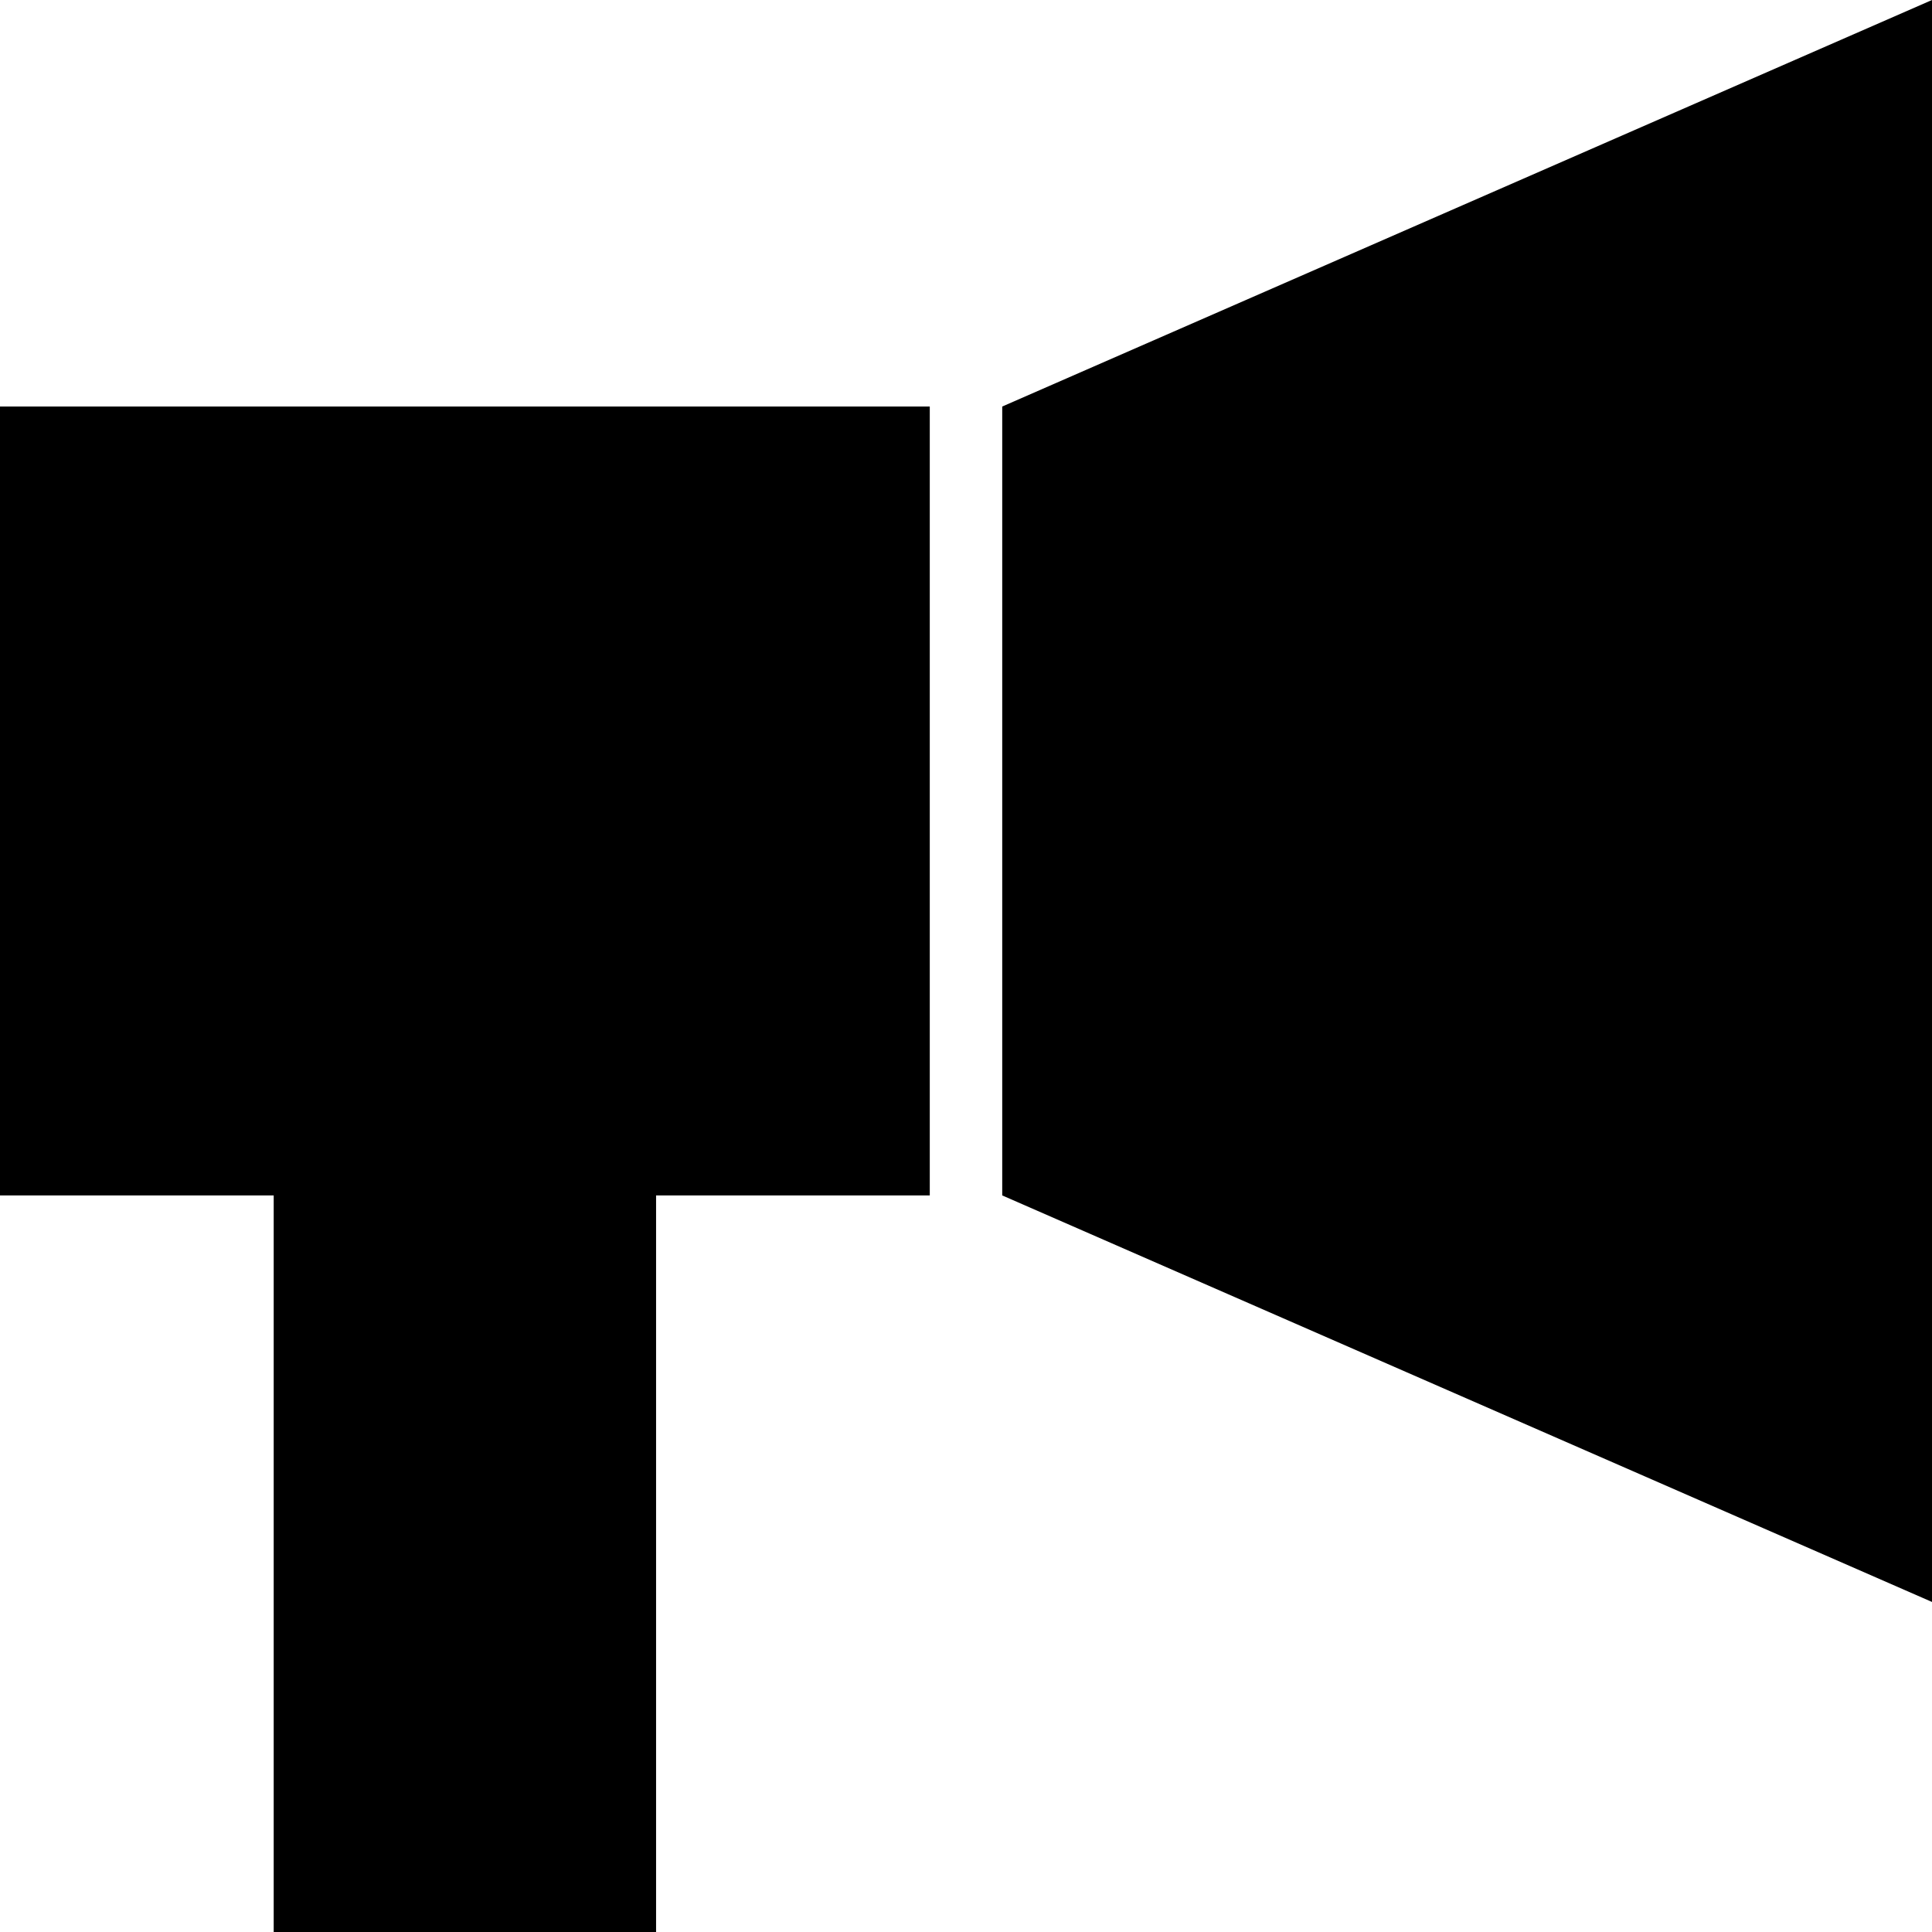
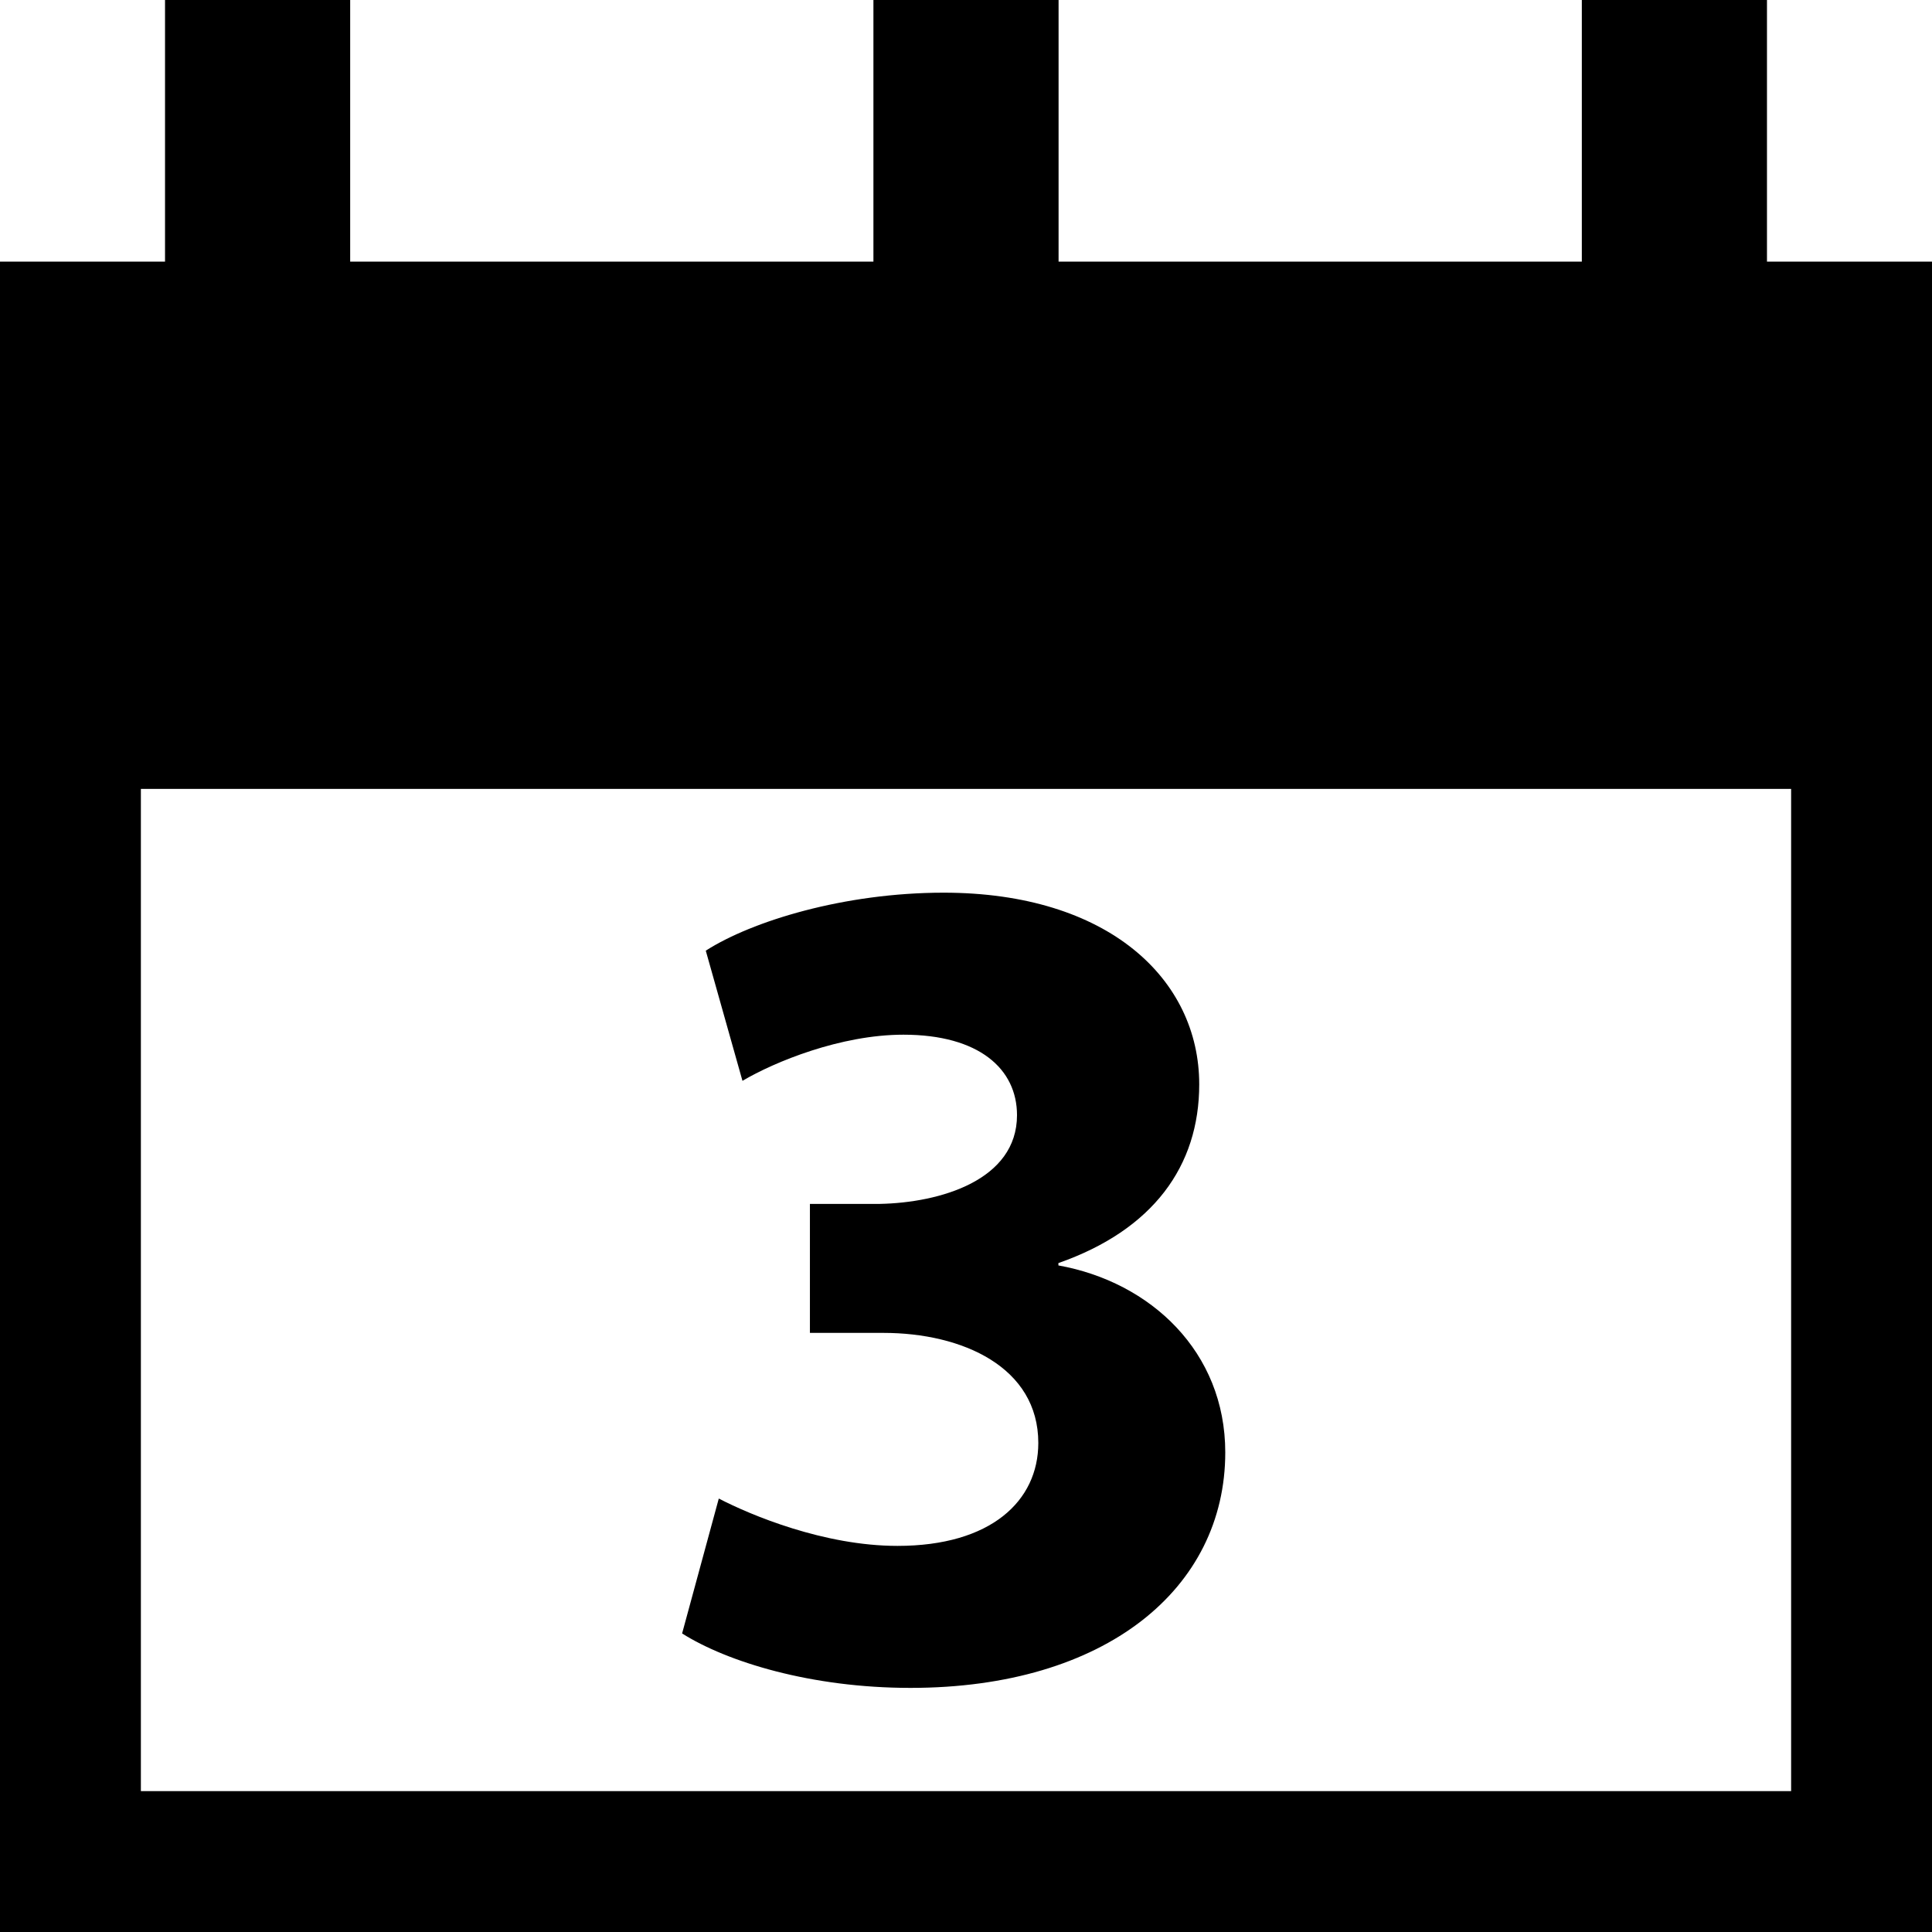
<svg xmlns="http://www.w3.org/2000/svg" version="1.1" id="Layer_1" x="0px" y="0px" width="240px" height="240px" viewBox="0 0 240 240" enable-background="new 0 0 240 240" xml:space="preserve">
-   <polygon points="124.5,50.5 124.5,148.5 240,199 240,148.5 240,50.5 240,0 " />
-   <polygon points="0,50.5 0,148.5 34,148.5 34,240 81.5,240 81.5,148.5 115.5,148.5 115.5,50.5 " />
+   <path d="M219.5,32.5V0h-23v32.5h-65V0h-23v32.5h-65V0h-23v32.5H0V240h240V32.5H219.5z M222.5,222.5h-205V98h205V222.5z" />
+   <g>
+     <path d="M89.291,186.155c3.969,2.059,13.083,5.881,22.198,5.881c11.613,0,17.493-5.586,17.493-12.789   c0-9.408-9.408-13.671-19.257-13.671h-9.114v-16.023h8.672c7.498-0.146,17.053-2.939,17.053-11.024   c0-5.733-4.704-9.996-14.112-9.996c-7.792,0-16.023,3.381-19.992,5.732l-4.558-16.17c5.733-3.675,17.2-7.203,29.547-7.203   c20.433,0,31.751,10.732,31.751,23.814c0,10.144-5.732,18.081-17.493,22.197v0.293c11.466,2.059,20.728,10.731,20.728,23.227   c0,16.905-14.847,29.253-39.102,29.253c-12.348,0-22.785-3.233-28.371-6.762L89.291,186.155z" />
+   </g>
</svg>
